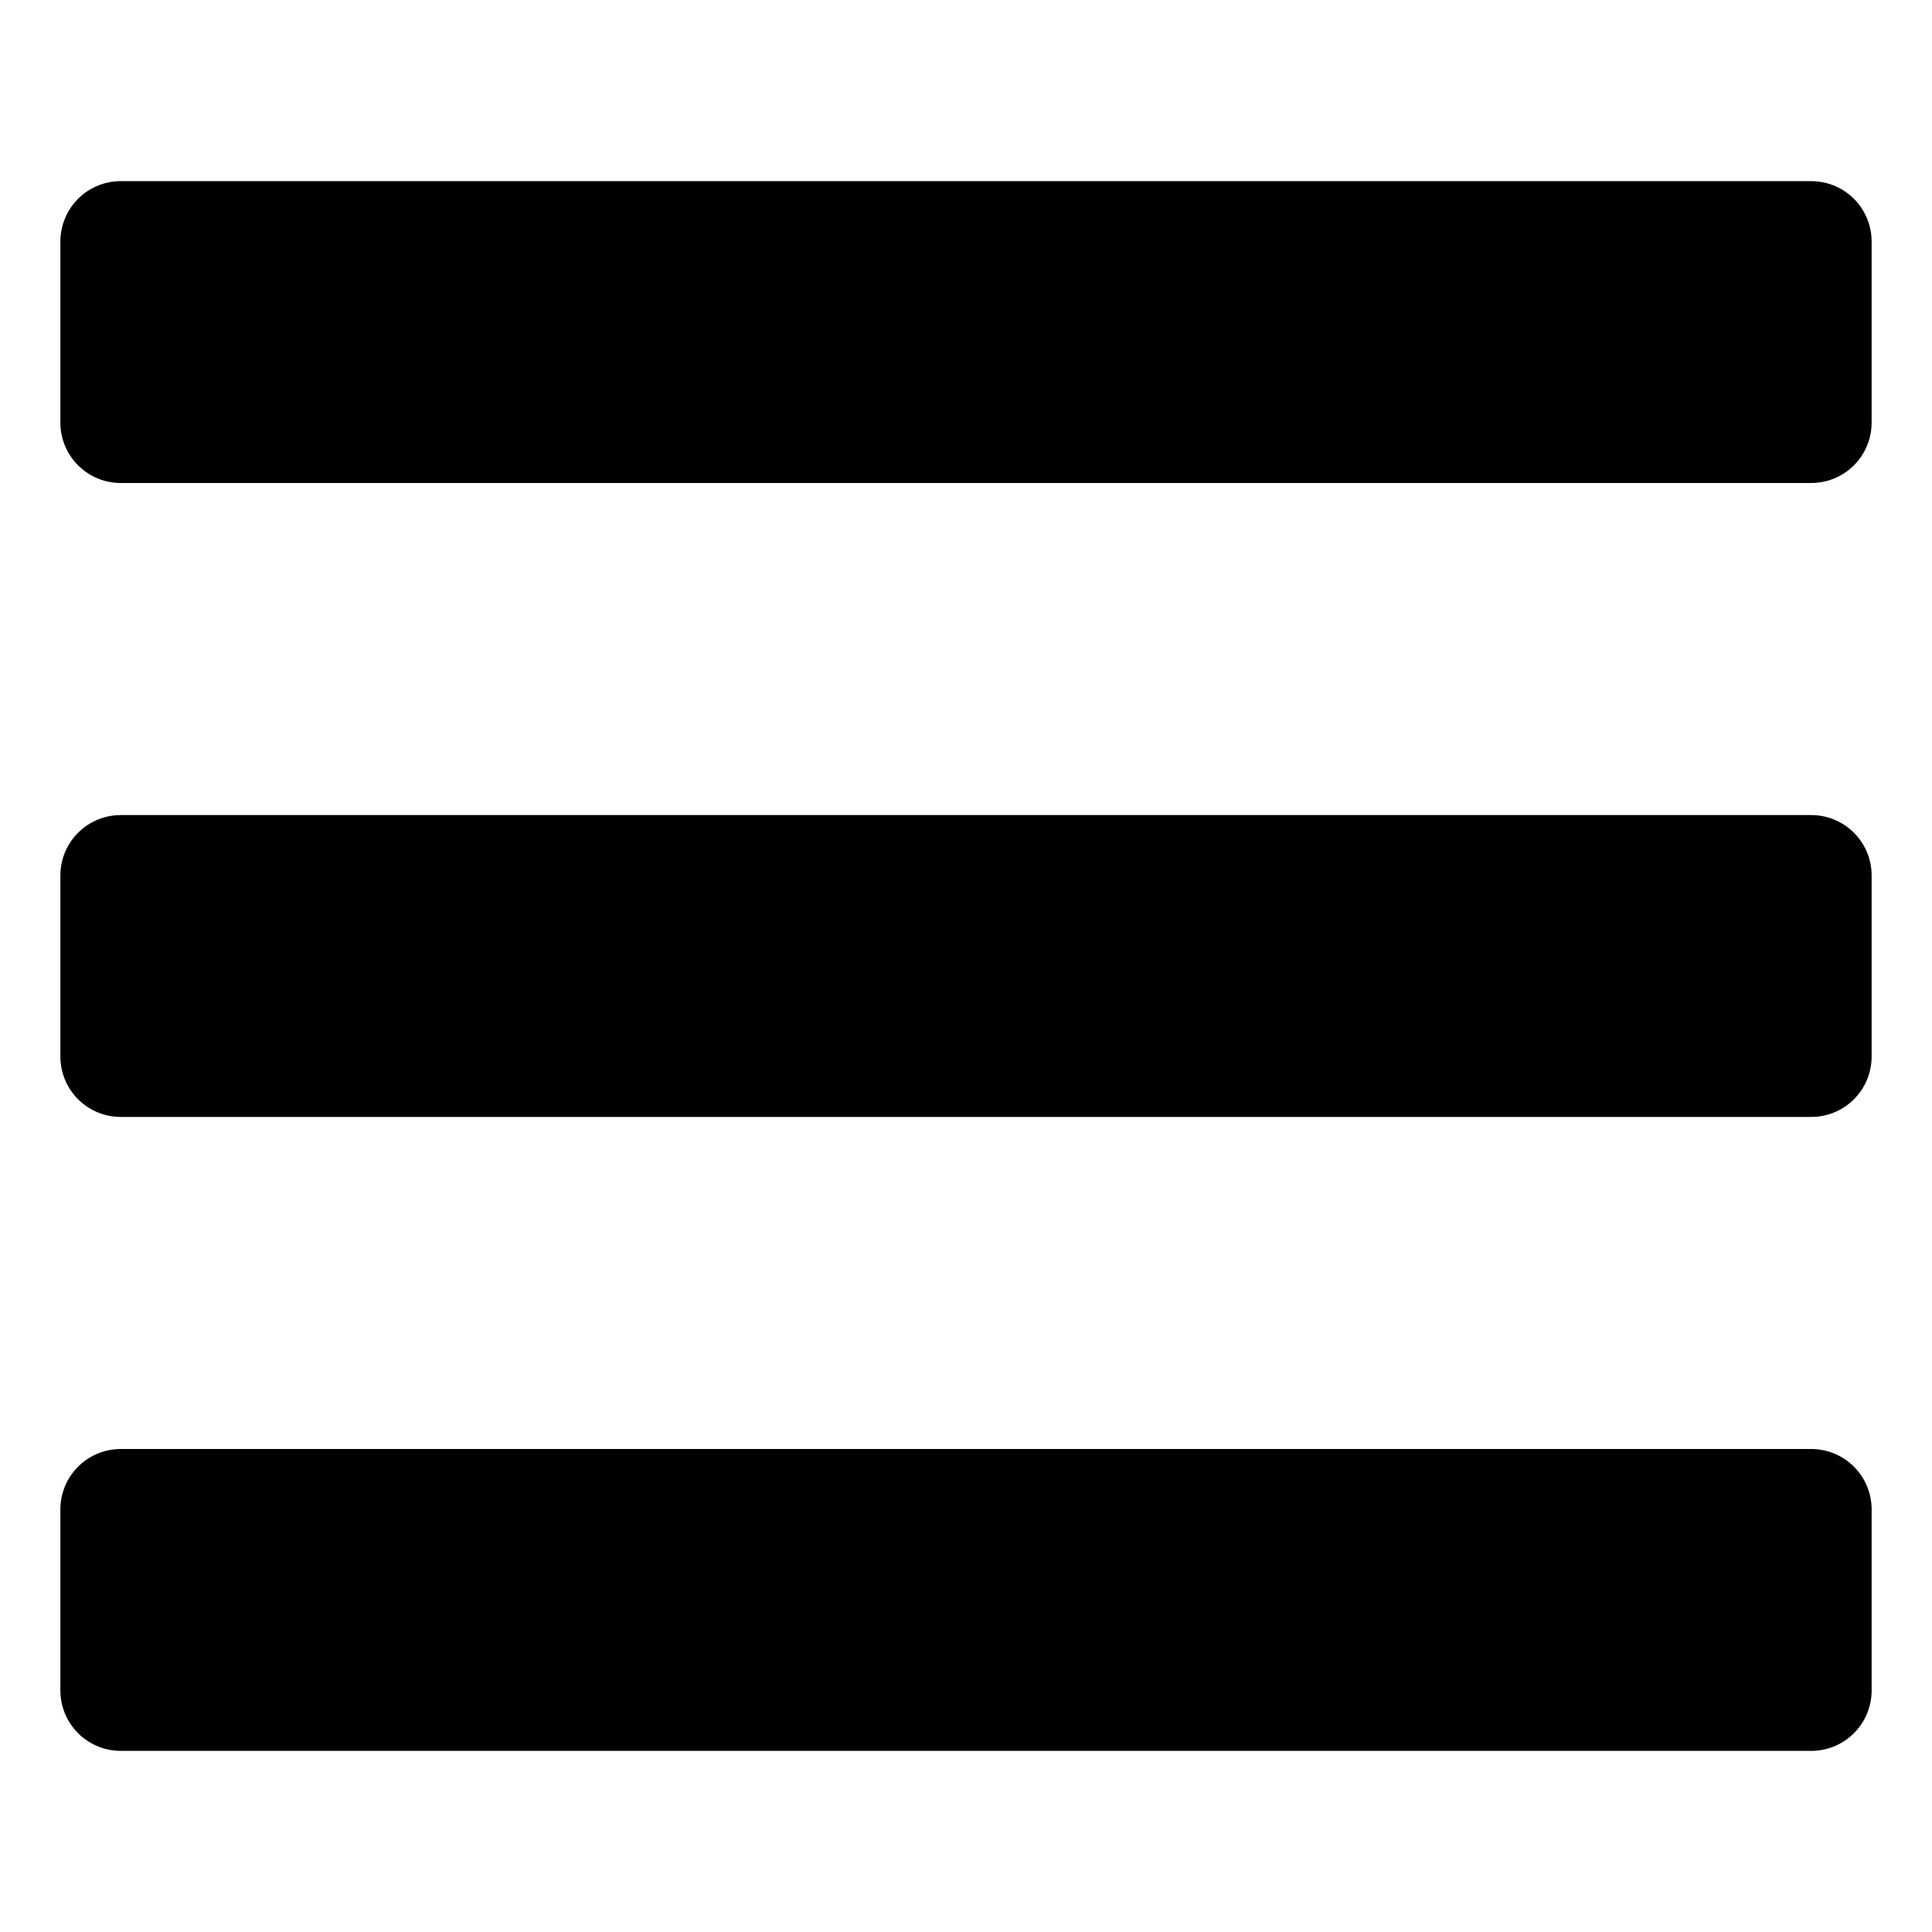
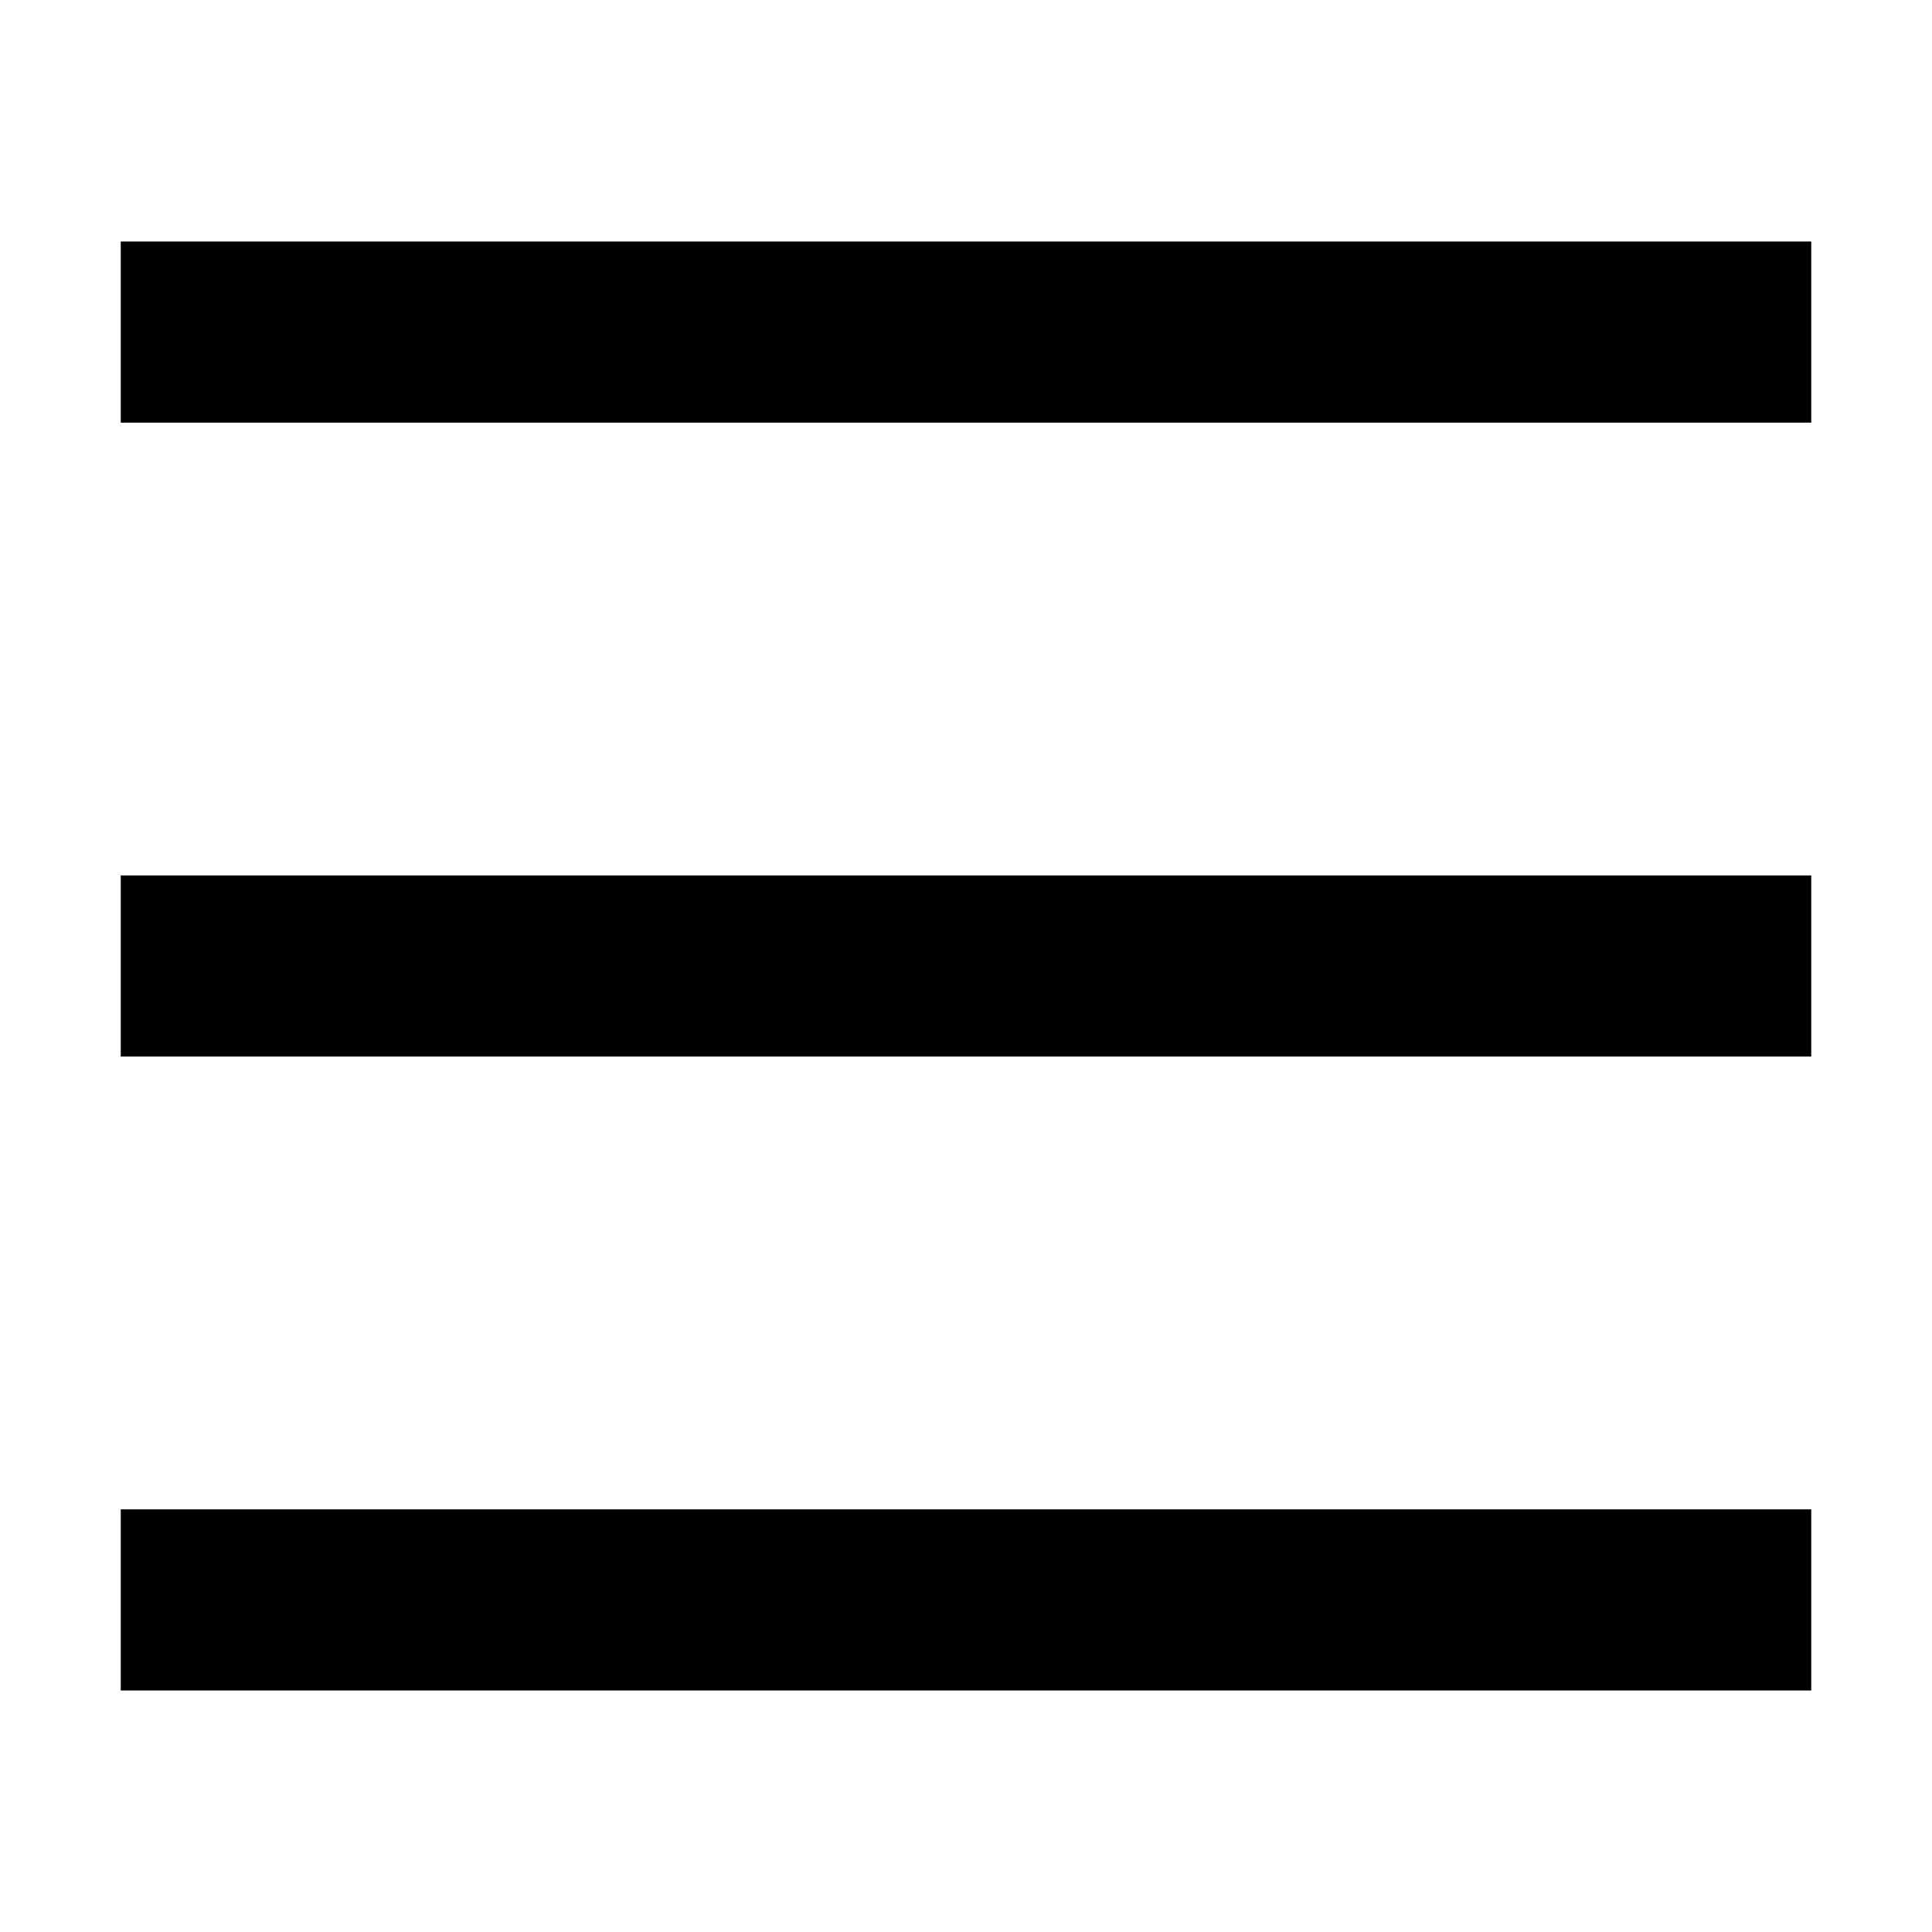
- <svg xmlns="http://www.w3.org/2000/svg" height="24" stroke-linejoin="round" viewBox="0 0 16 16" width="24" stroke="currentColor">
+ <svg xmlns="http://www.w3.org/2000/svg" height="24" stroke-linejoin="round" viewBox="0 0 16 16" width="24">
  <path fill-rule="evenodd" clip-rule="evenodd" d="M1 2H1.75H14.25H15V3.5H14.25H1.75H1V2ZM1 12.5H1.75H14.25H15V14H14.25H1.75H1V12.5ZM1.75 7.25H1V8.75H1.75H14.25H15V7.25H14.25H1.75Z" fill="currentColor" />
</svg>
